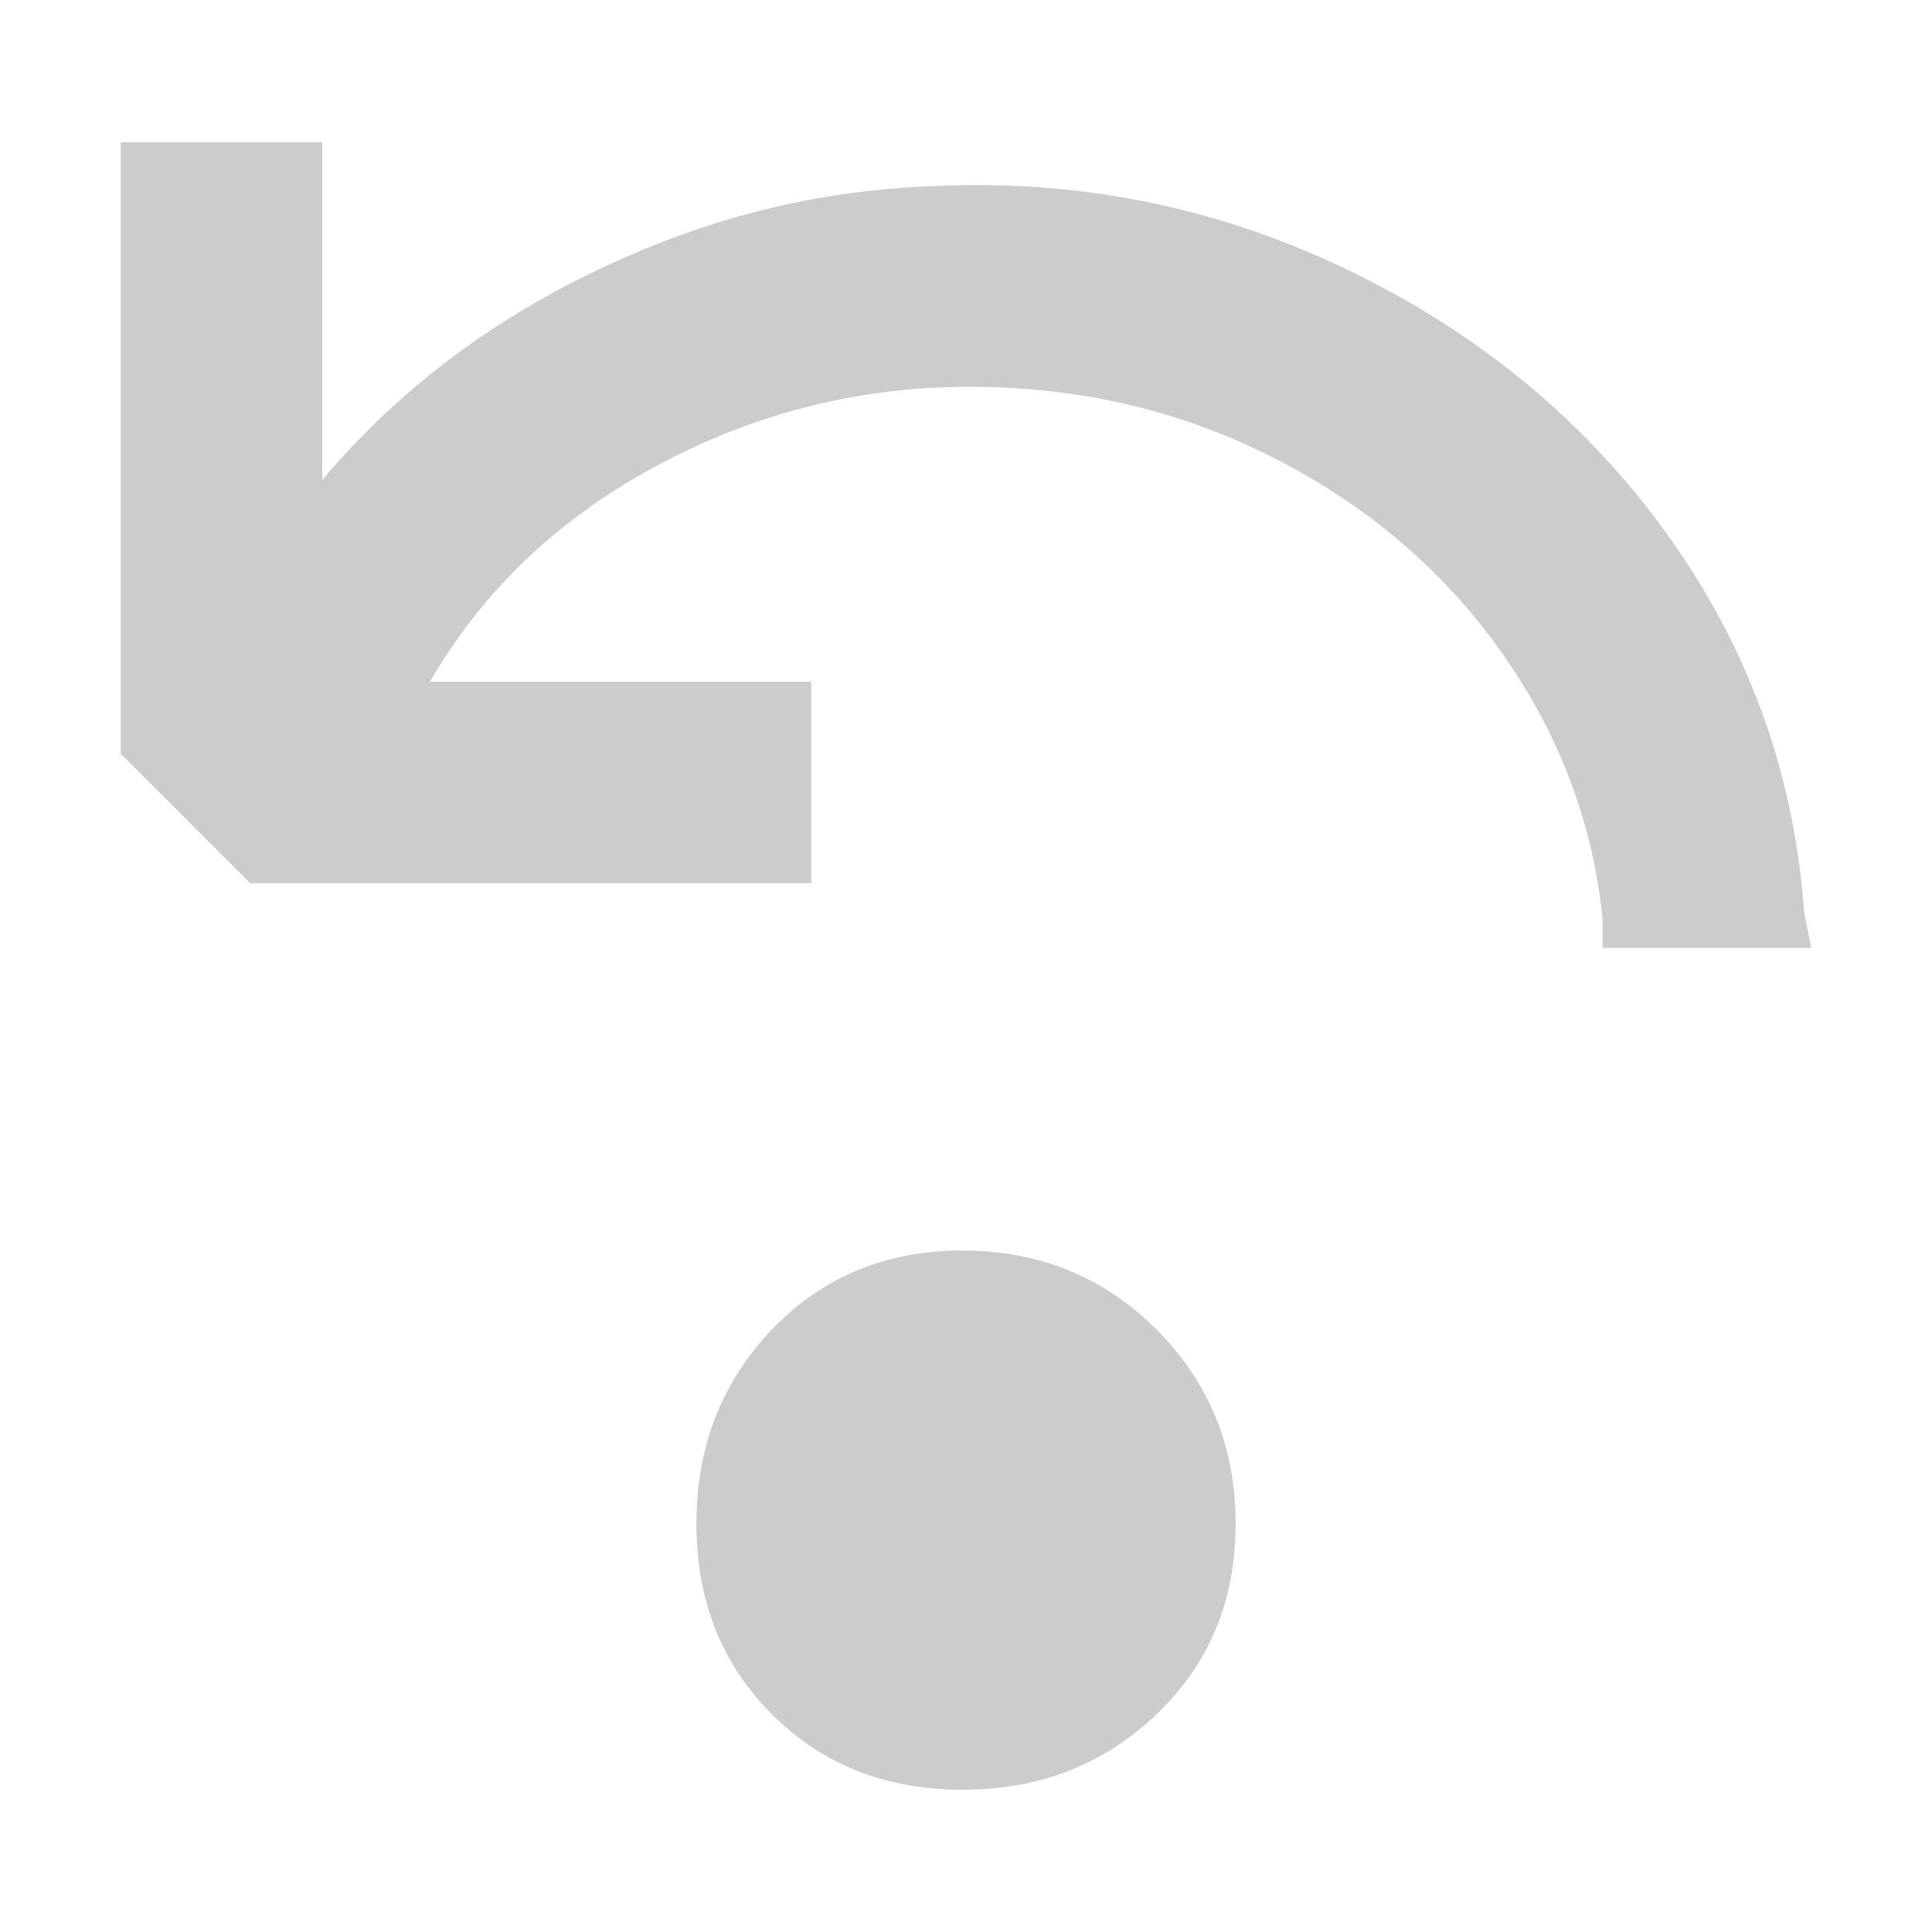
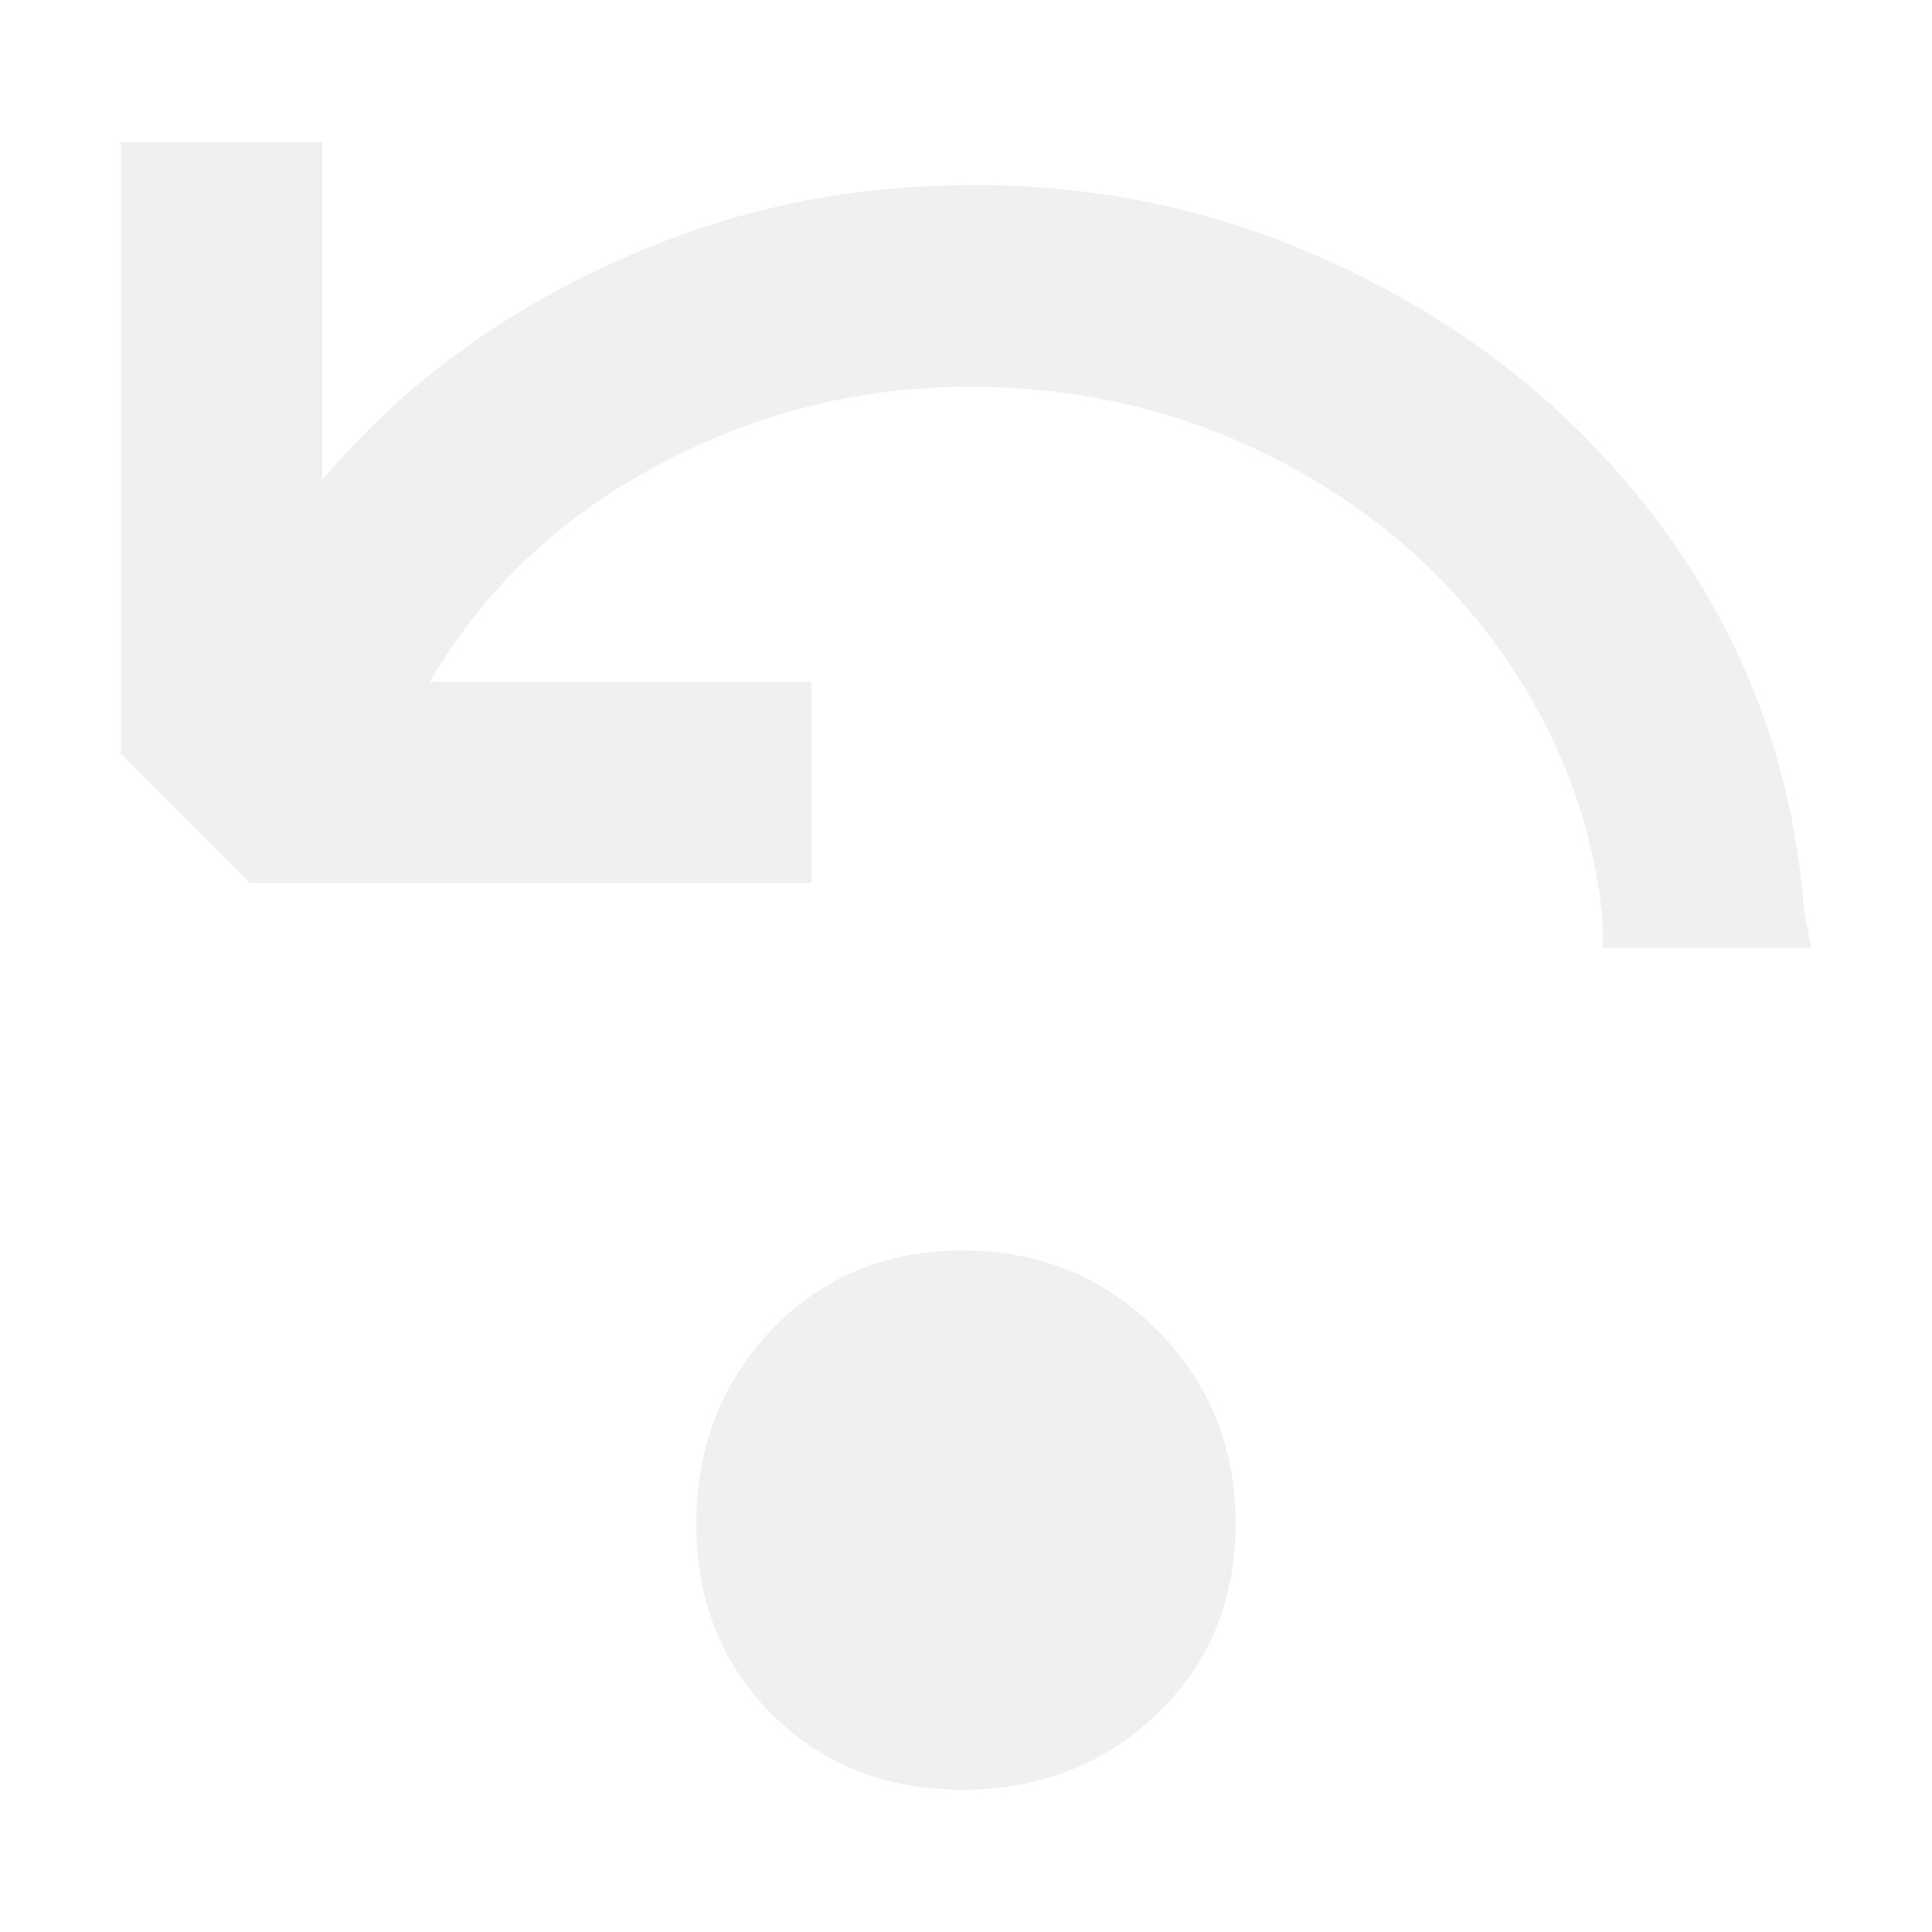
<svg xmlns="http://www.w3.org/2000/svg" t="1764751671698" class="icon" viewBox="0 0 1024 1024" version="1.1" p-id="7923" width="200" height="200">
-   <path d="M64 399.5l68.6 68.6H430V361.3H227.9c28-48.3 68-86.4 120.1-114.4S455.4 205 513.9 205s112.5 12.7 162 38.1c49.6 25.4 89.6 59.7 120.1 102.9s48.3 90.2 53.4 141.1v15.3H960l-3.8-19.1c-5.1-71.2-28-136-68.6-194.5-40.7-58.5-94-104.9-160.1-139.2-66.1-34.3-136-51.5-209.7-51.5s-133.4 14-194.5 41.9c-61 28-111.8 66.1-152.5 114.4v-179H64v324.1z m446.1 549.1c40.7 0 75-13.3 102.9-40 28-26.7 41.9-60.4 41.9-101s-14-75-41.9-102.9c-28-28-62.3-41.9-102.9-41.9s-74.3 14-101 41.9-40 62.3-40 102.9 13.3 74.3 40 101c26.7 26.7 60.4 40 101 40z" p-id="7924" fill="#CCCCCC" />
+   <path d="M64 399.5l68.6 68.6H430V361.3H227.9c28-48.3 68-86.4 120.1-114.4S455.4 205 513.9 205s112.5 12.7 162 38.1c49.6 25.4 89.6 59.7 120.1 102.9s48.3 90.2 53.4 141.1v15.3H960l-3.8-19.1c-5.1-71.2-28-136-68.6-194.5-40.7-58.5-94-104.9-160.1-139.2-66.1-34.3-136-51.5-209.7-51.5s-133.4 14-194.5 41.9c-61 28-111.8 66.1-152.5 114.4v-179H64v324.1z m446.1 549.1c40.7 0 75-13.3 102.9-40 28-26.7 41.9-60.4 41.9-101s-14-75-41.9-102.9c-28-28-62.3-41.9-102.9-41.9s-74.3 14-101 41.9-40 62.3-40 102.9 13.3 74.3 40 101c26.7 26.7 60.4 40 101 40z" p-id="7924" fill="#F0F0F0" />
</svg>
